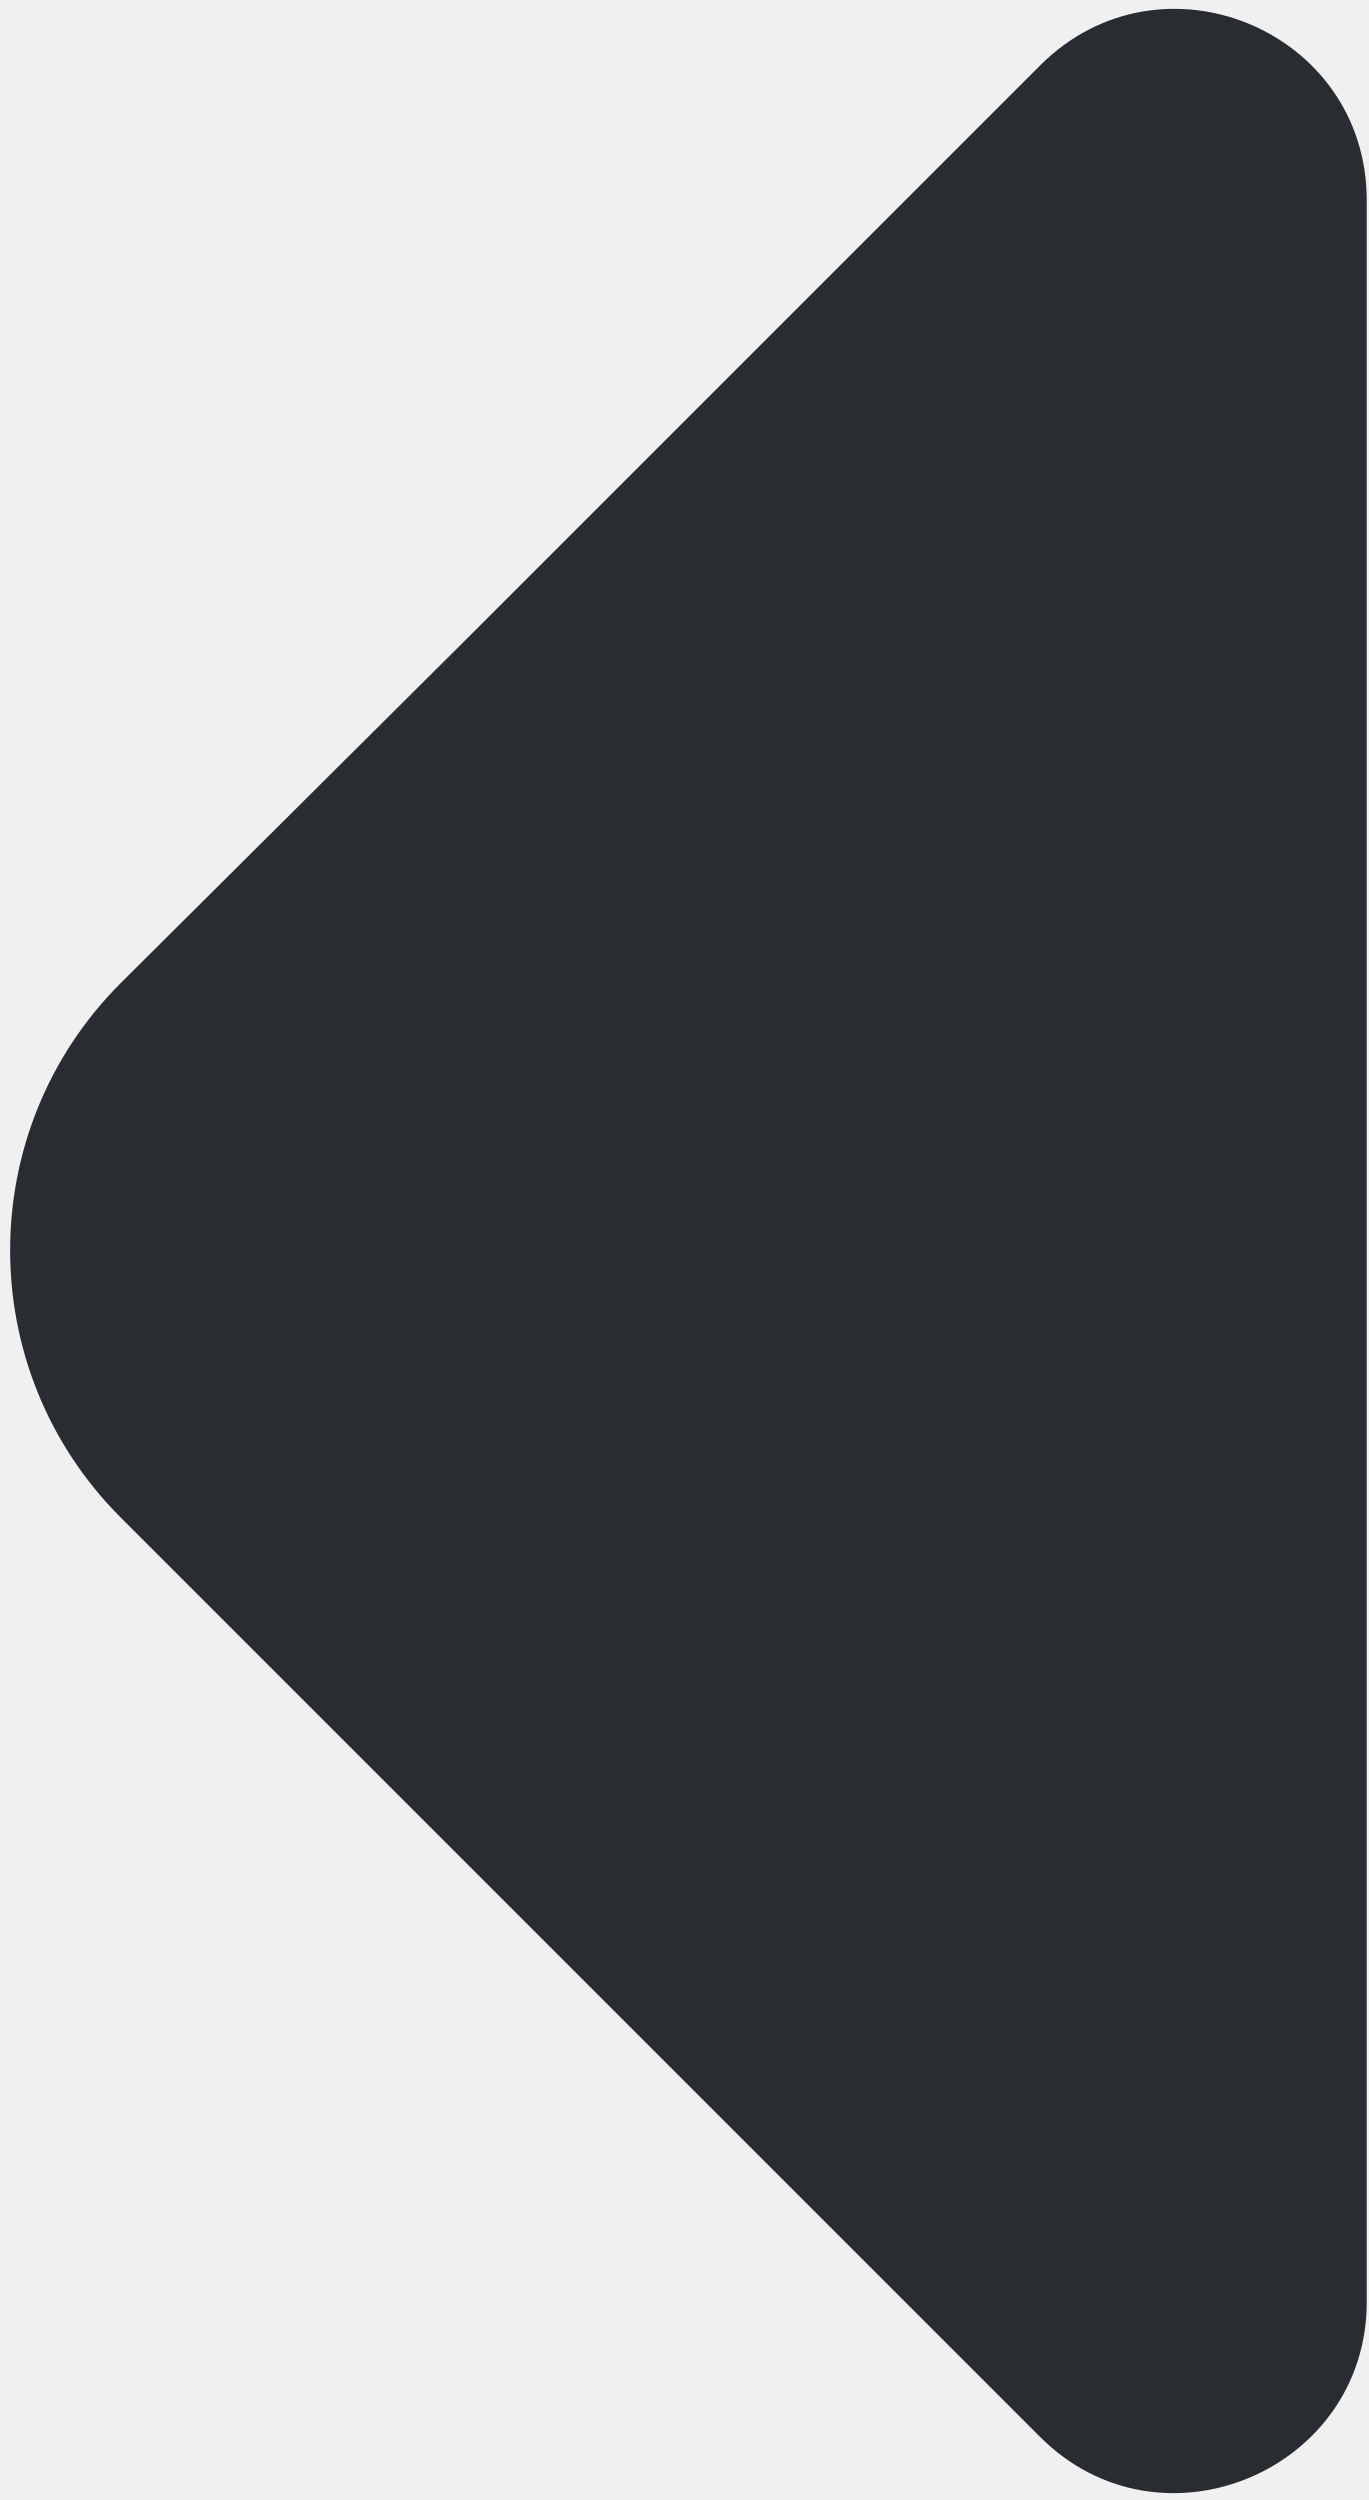
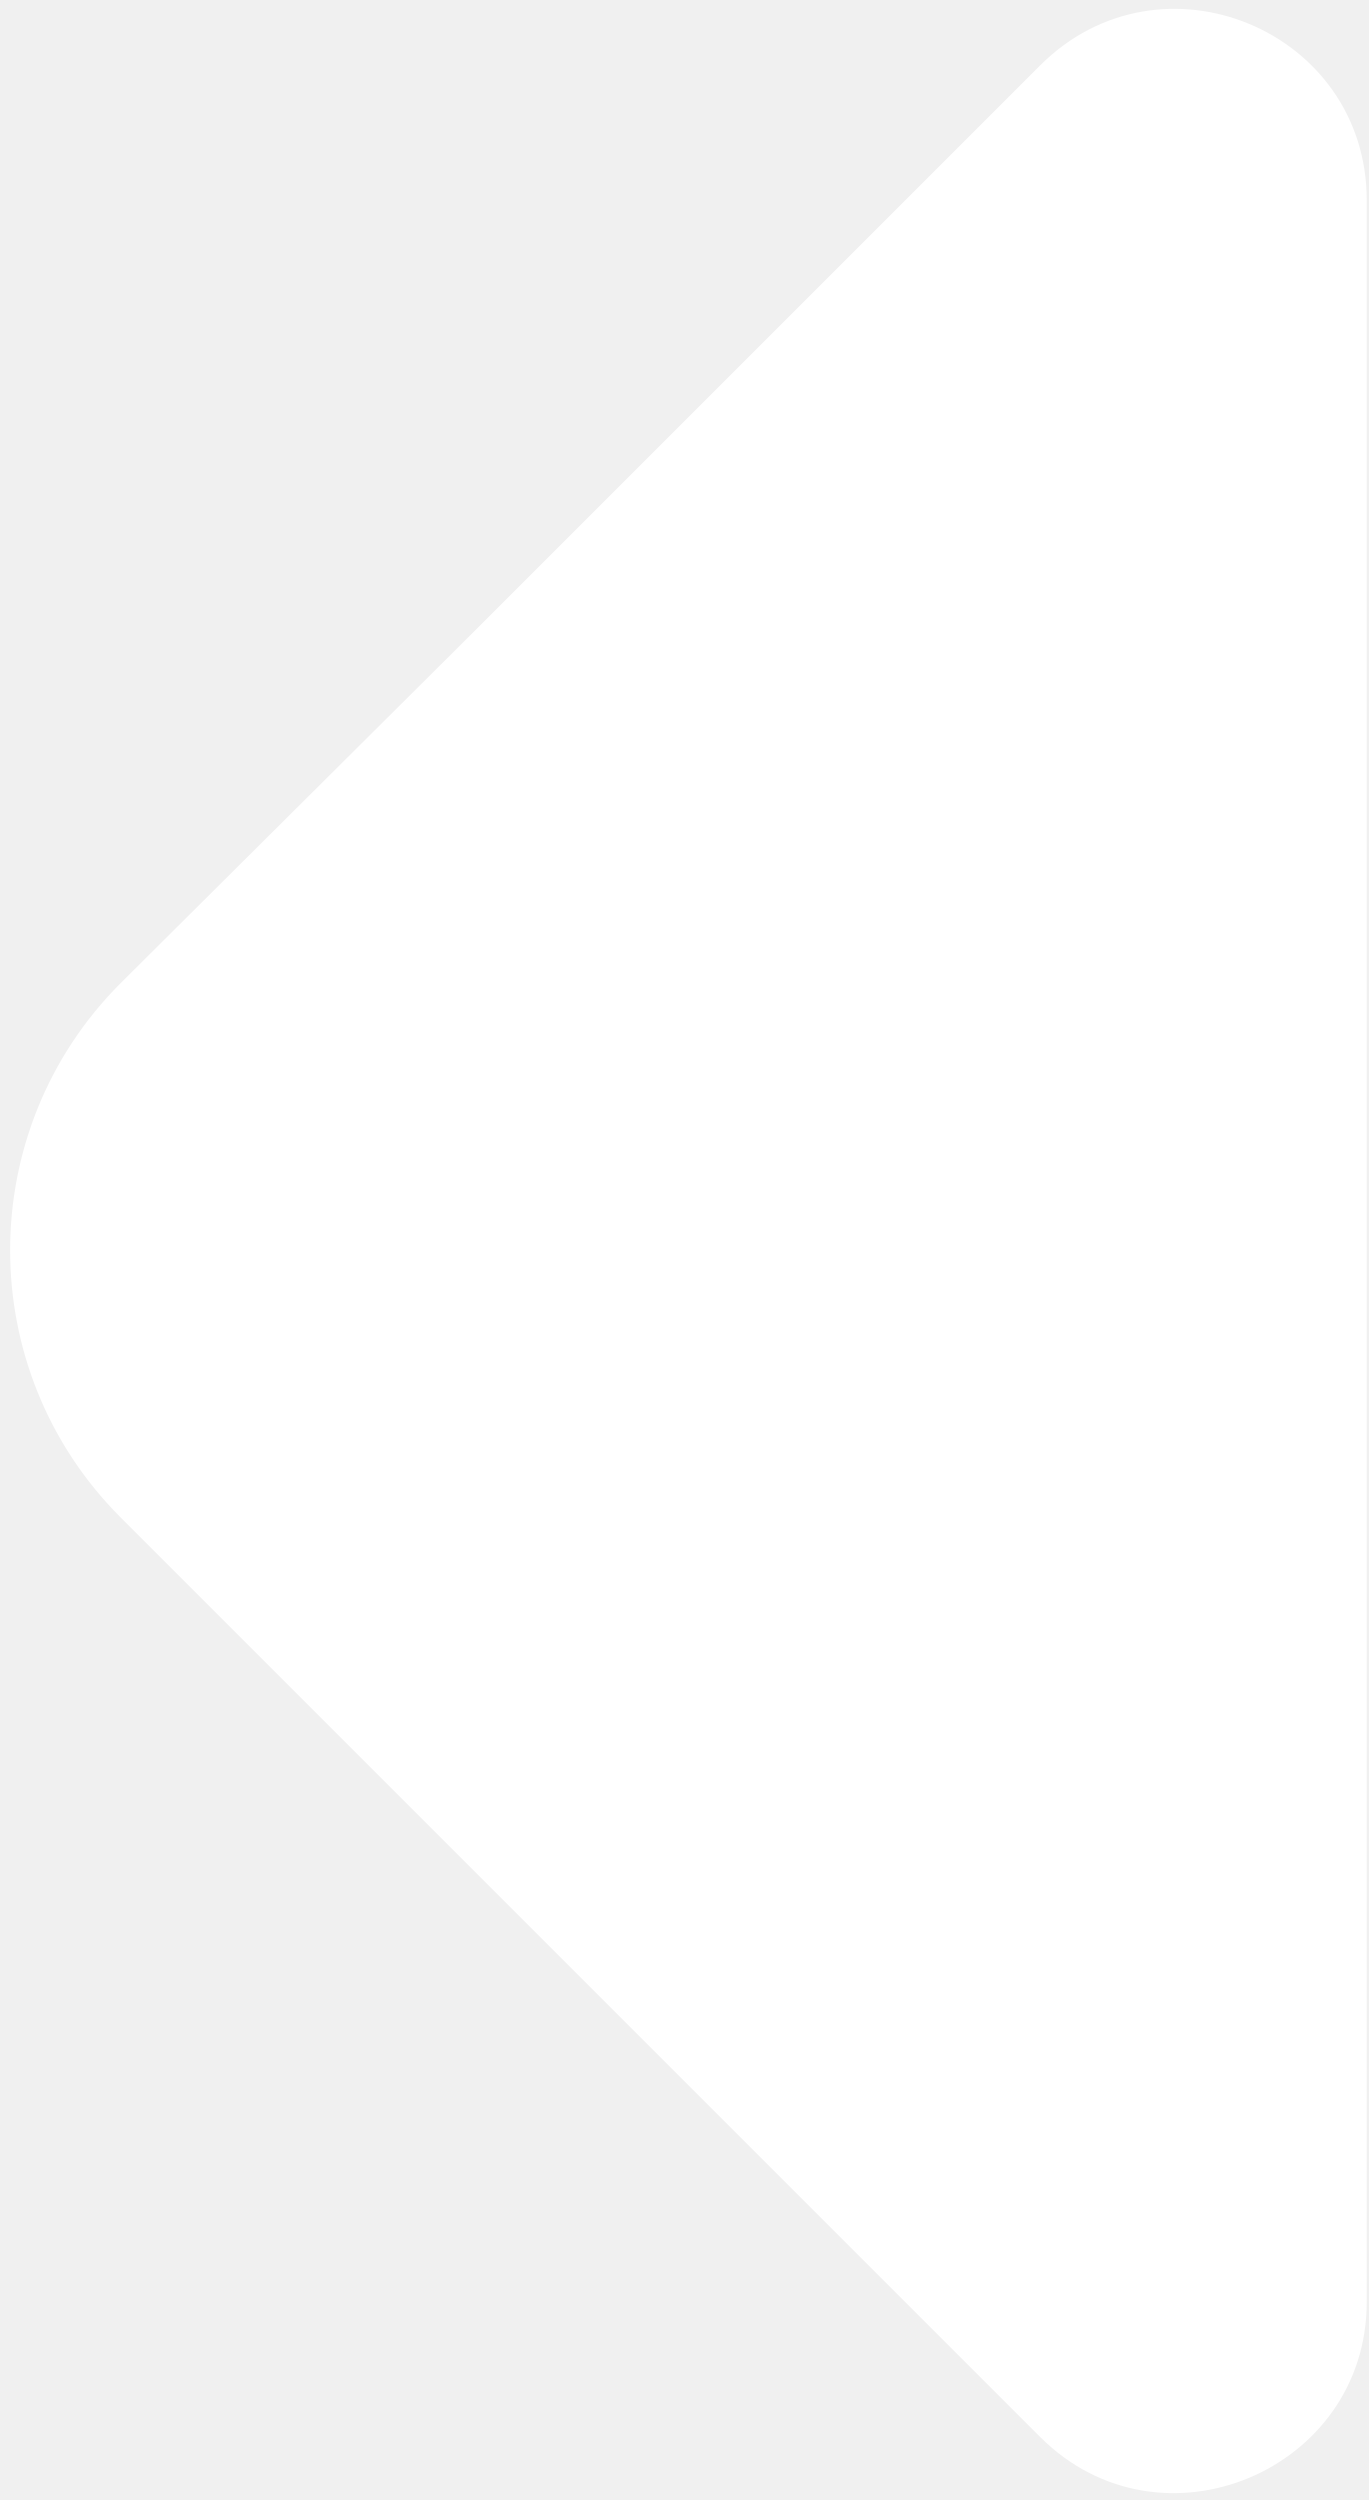
- <svg xmlns="http://www.w3.org/2000/svg" width="133" height="243" viewBox="0 0 133 243" fill="none">
-   <path d="M101.1 6.359L45.715 61.744L11.725 95.562C-2.596 109.883 -2.596 133.176 11.725 147.496L101.1 236.871C112.833 248.604 132.847 240.149 132.847 223.758V126.964V19.472C132.847 2.909 112.833 -5.373 101.1 6.359Z" fill="#292D32" />
+ <svg xmlns="http://www.w3.org/2000/svg" width="133" height="243" viewBox="0 0 133 243" fill="#fff">
+   <path d="M101.1 6.359L45.715 61.744L11.725 95.562C-2.596 109.883 -2.596 133.176 11.725 147.496L101.1 236.871C112.833 248.604 132.847 240.149 132.847 223.758V126.964V19.472C132.847 2.909 112.833 -5.373 101.1 6.359Z" />
</svg>
